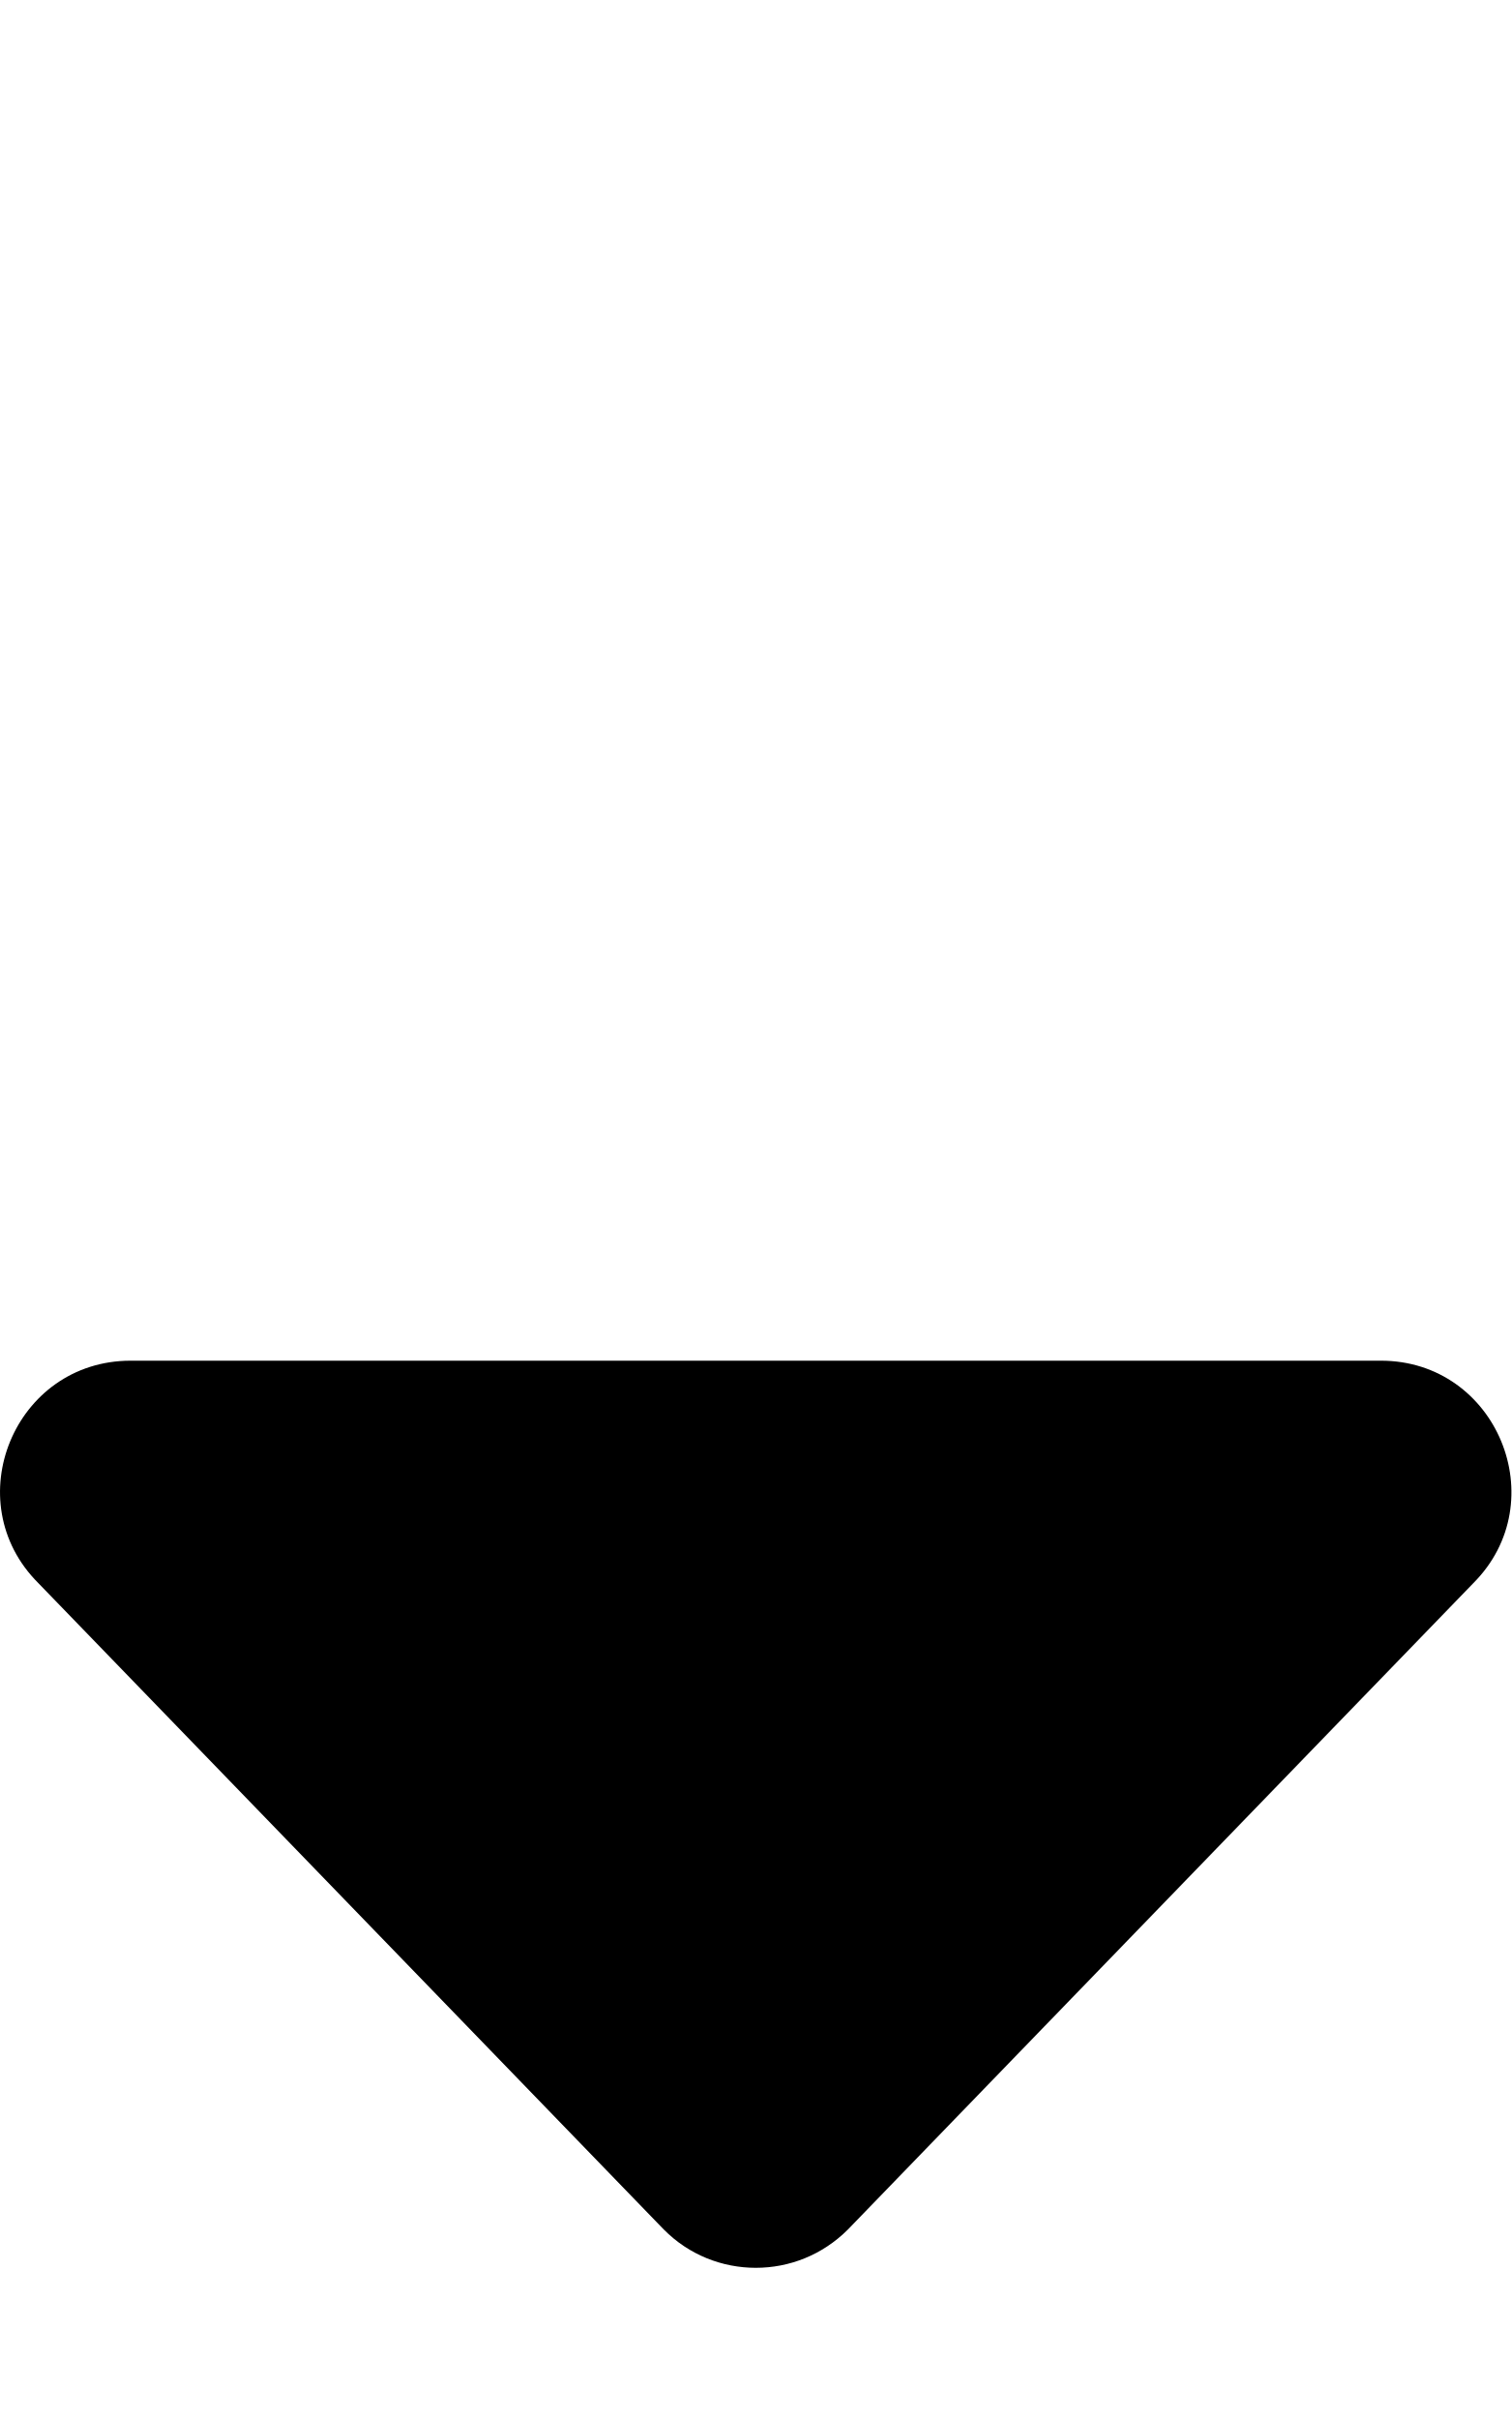
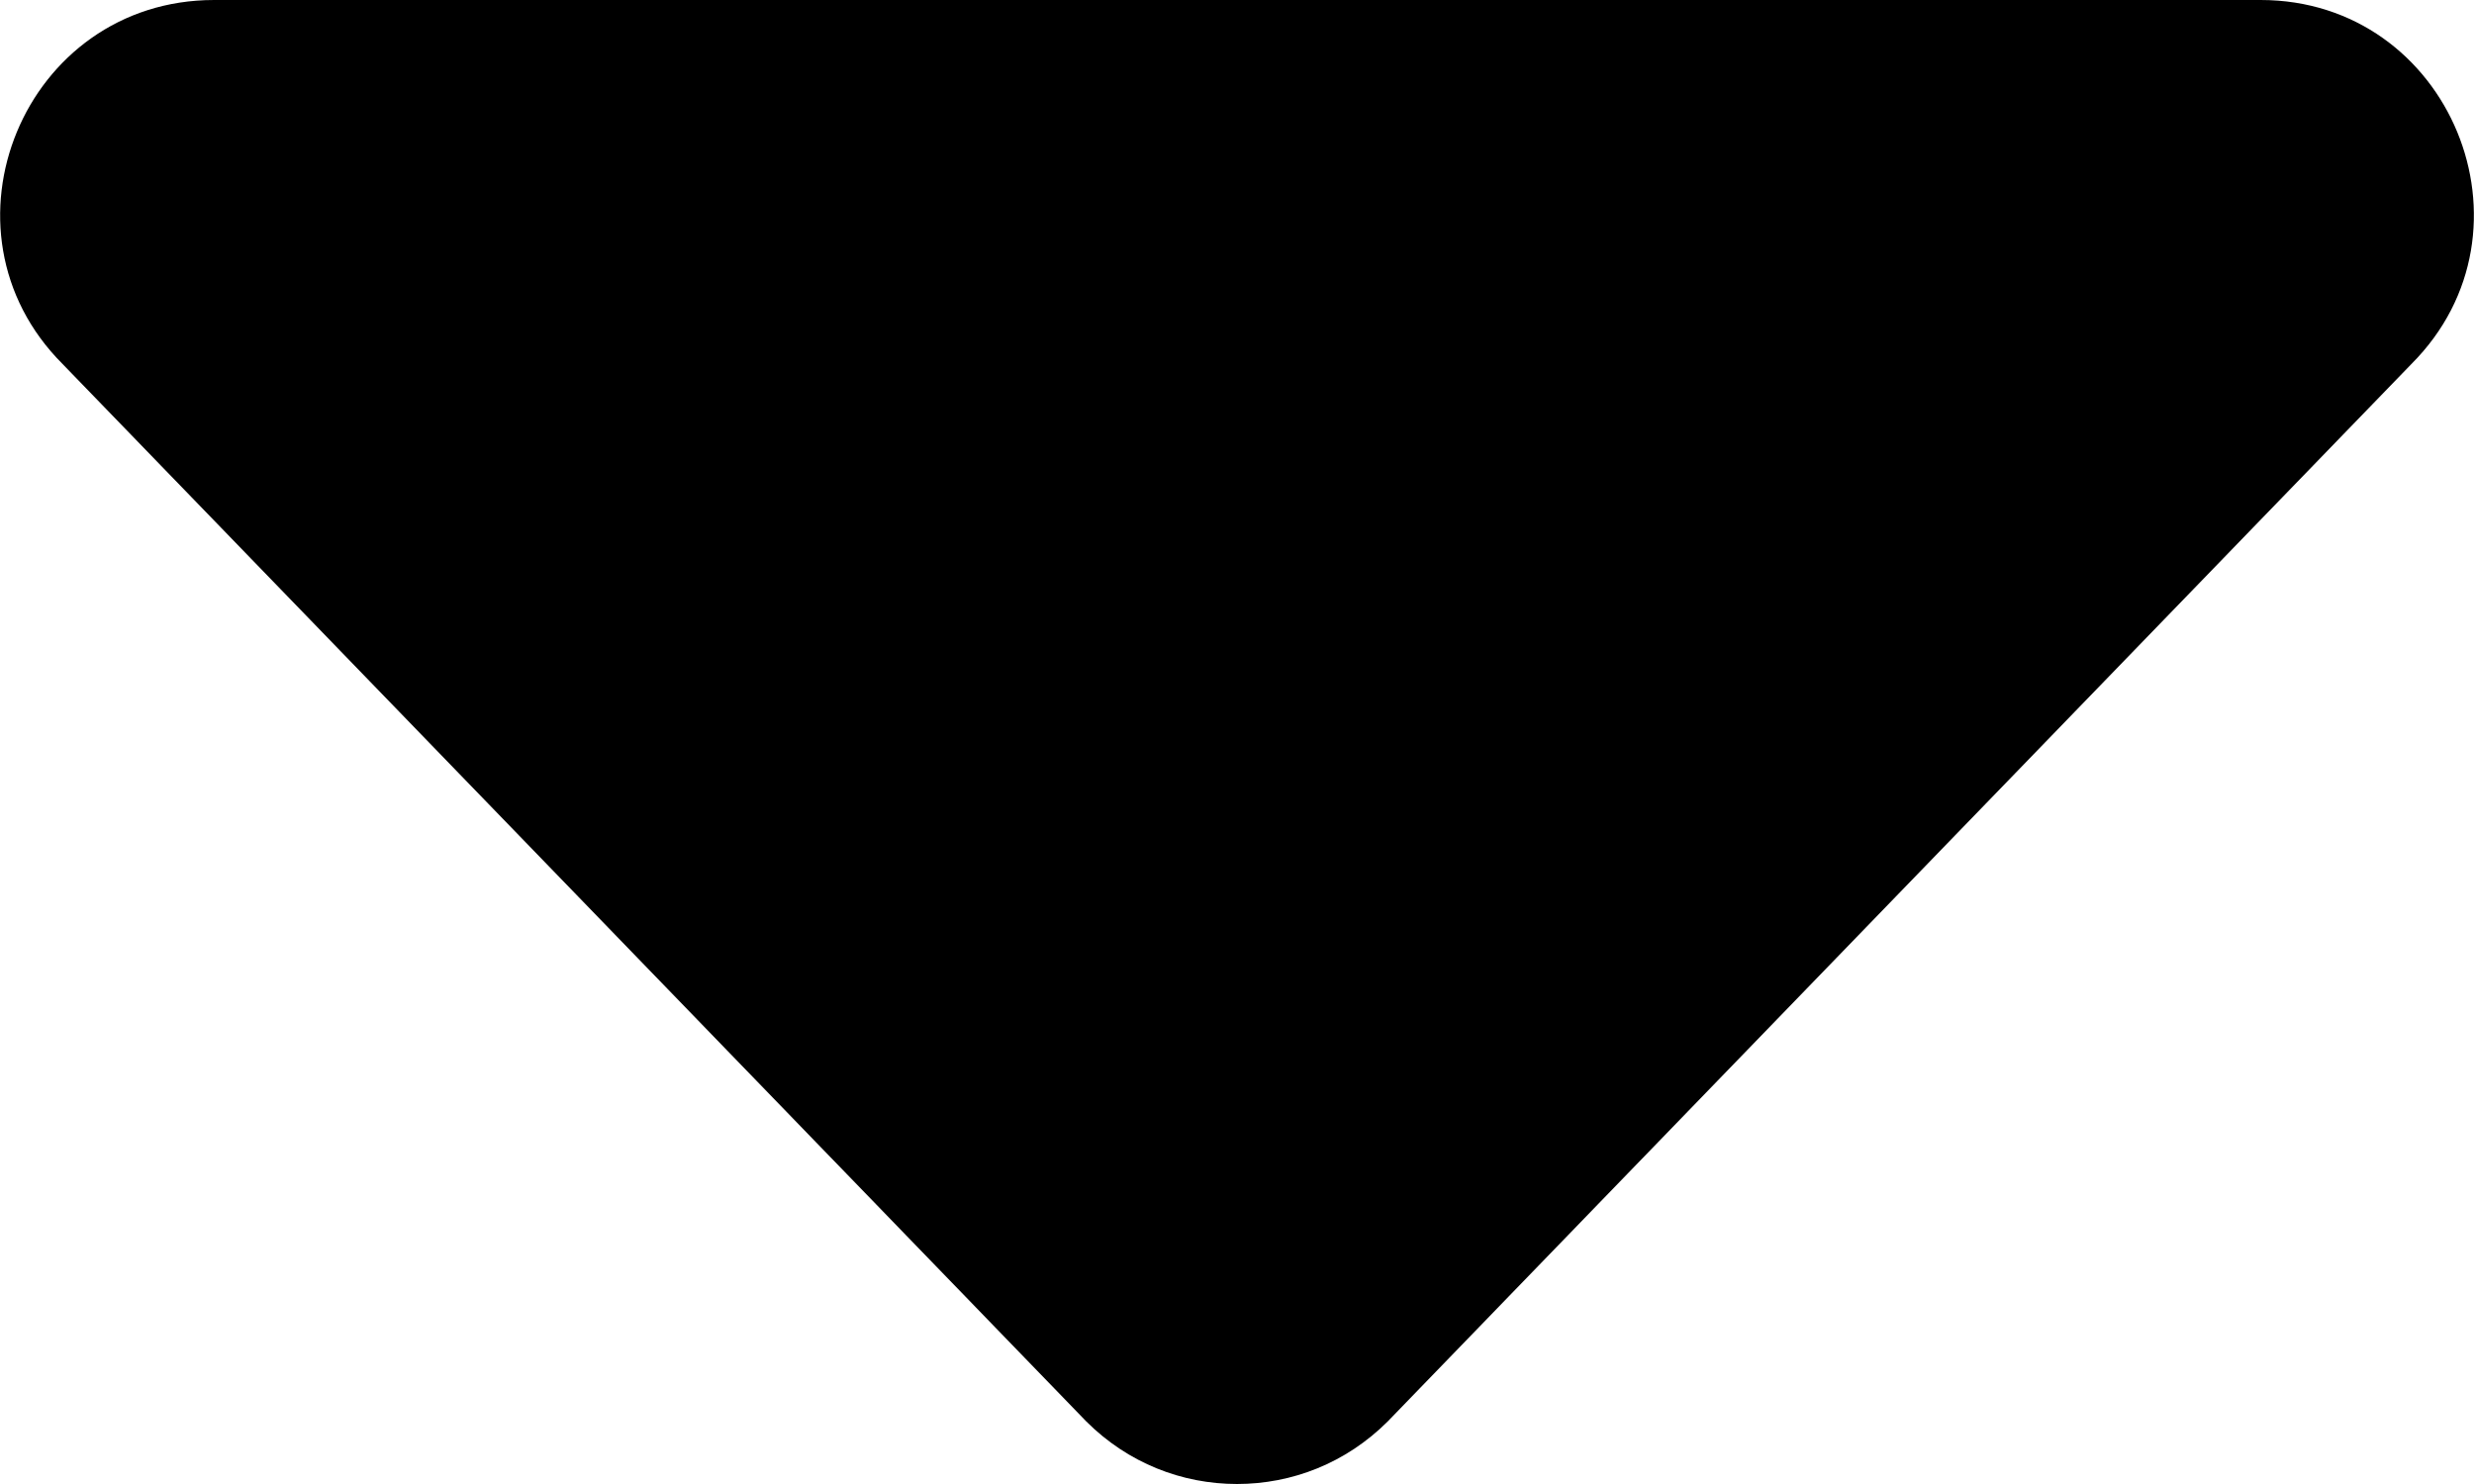
- <svg xmlns="http://www.w3.org/2000/svg" viewBox="0 0 320 512">
-   <path d="M311.9 335.1l-132.4 136.8C174.1 477.3 167.1 480 160 480c-7.055 0-14.12-2.702-19.47-8.109l-132.4-136.8C-9.229 317.8 3.055 288 27.66 288h264.7C316.9 288 329.2 317.8 311.9 335.1z" />
+ <svg xmlns="http://www.w3.org/2000/svg" version="1.0" id="Layer_1" x="0px" y="0px" viewBox="0 0 320 192" style="enable-background:new 0 0 320 192;" xml:space="preserve">
+   <path d="M311.9,47.1L179.5,183.9c-5.4,5.4-12.4,8.1-19.5,8.1c-7.1,0-14.1-2.7-19.5-8.1L8.1,47.1C-9.2,29.8,3.1,0,27.7,0h264.7  C316.9,0,329.2,29.8,311.9,47.1z" />
</svg>
